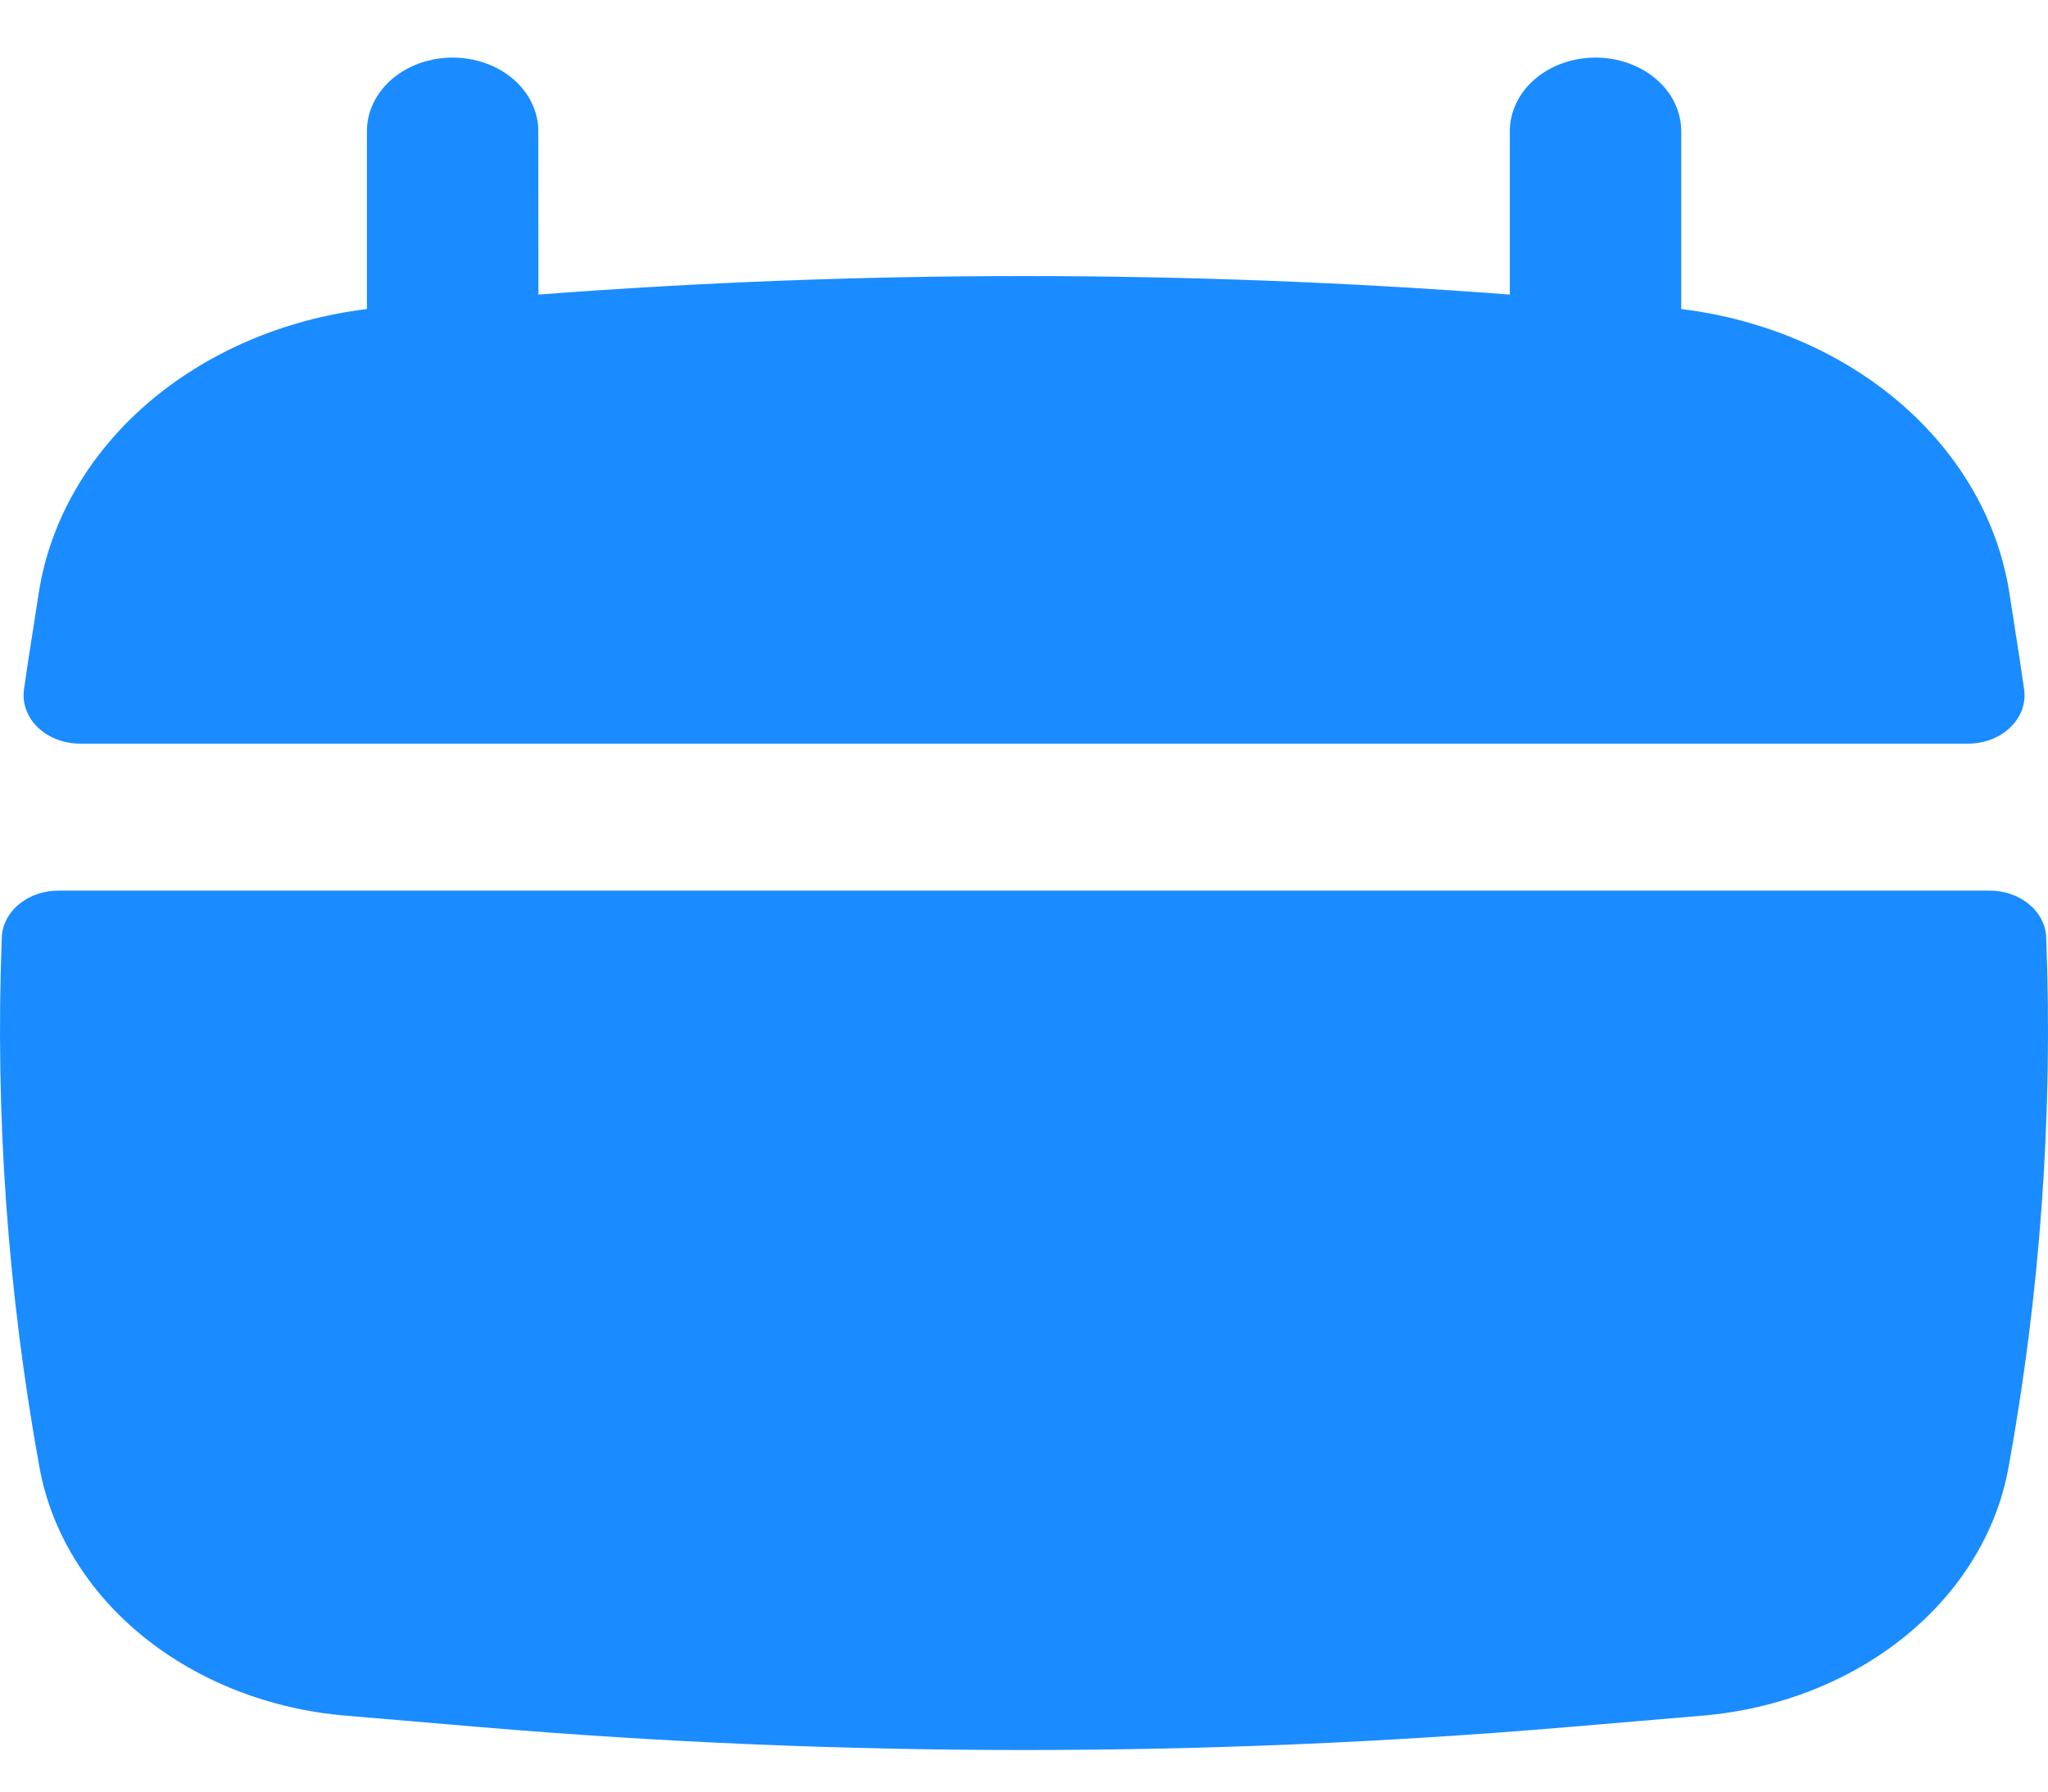
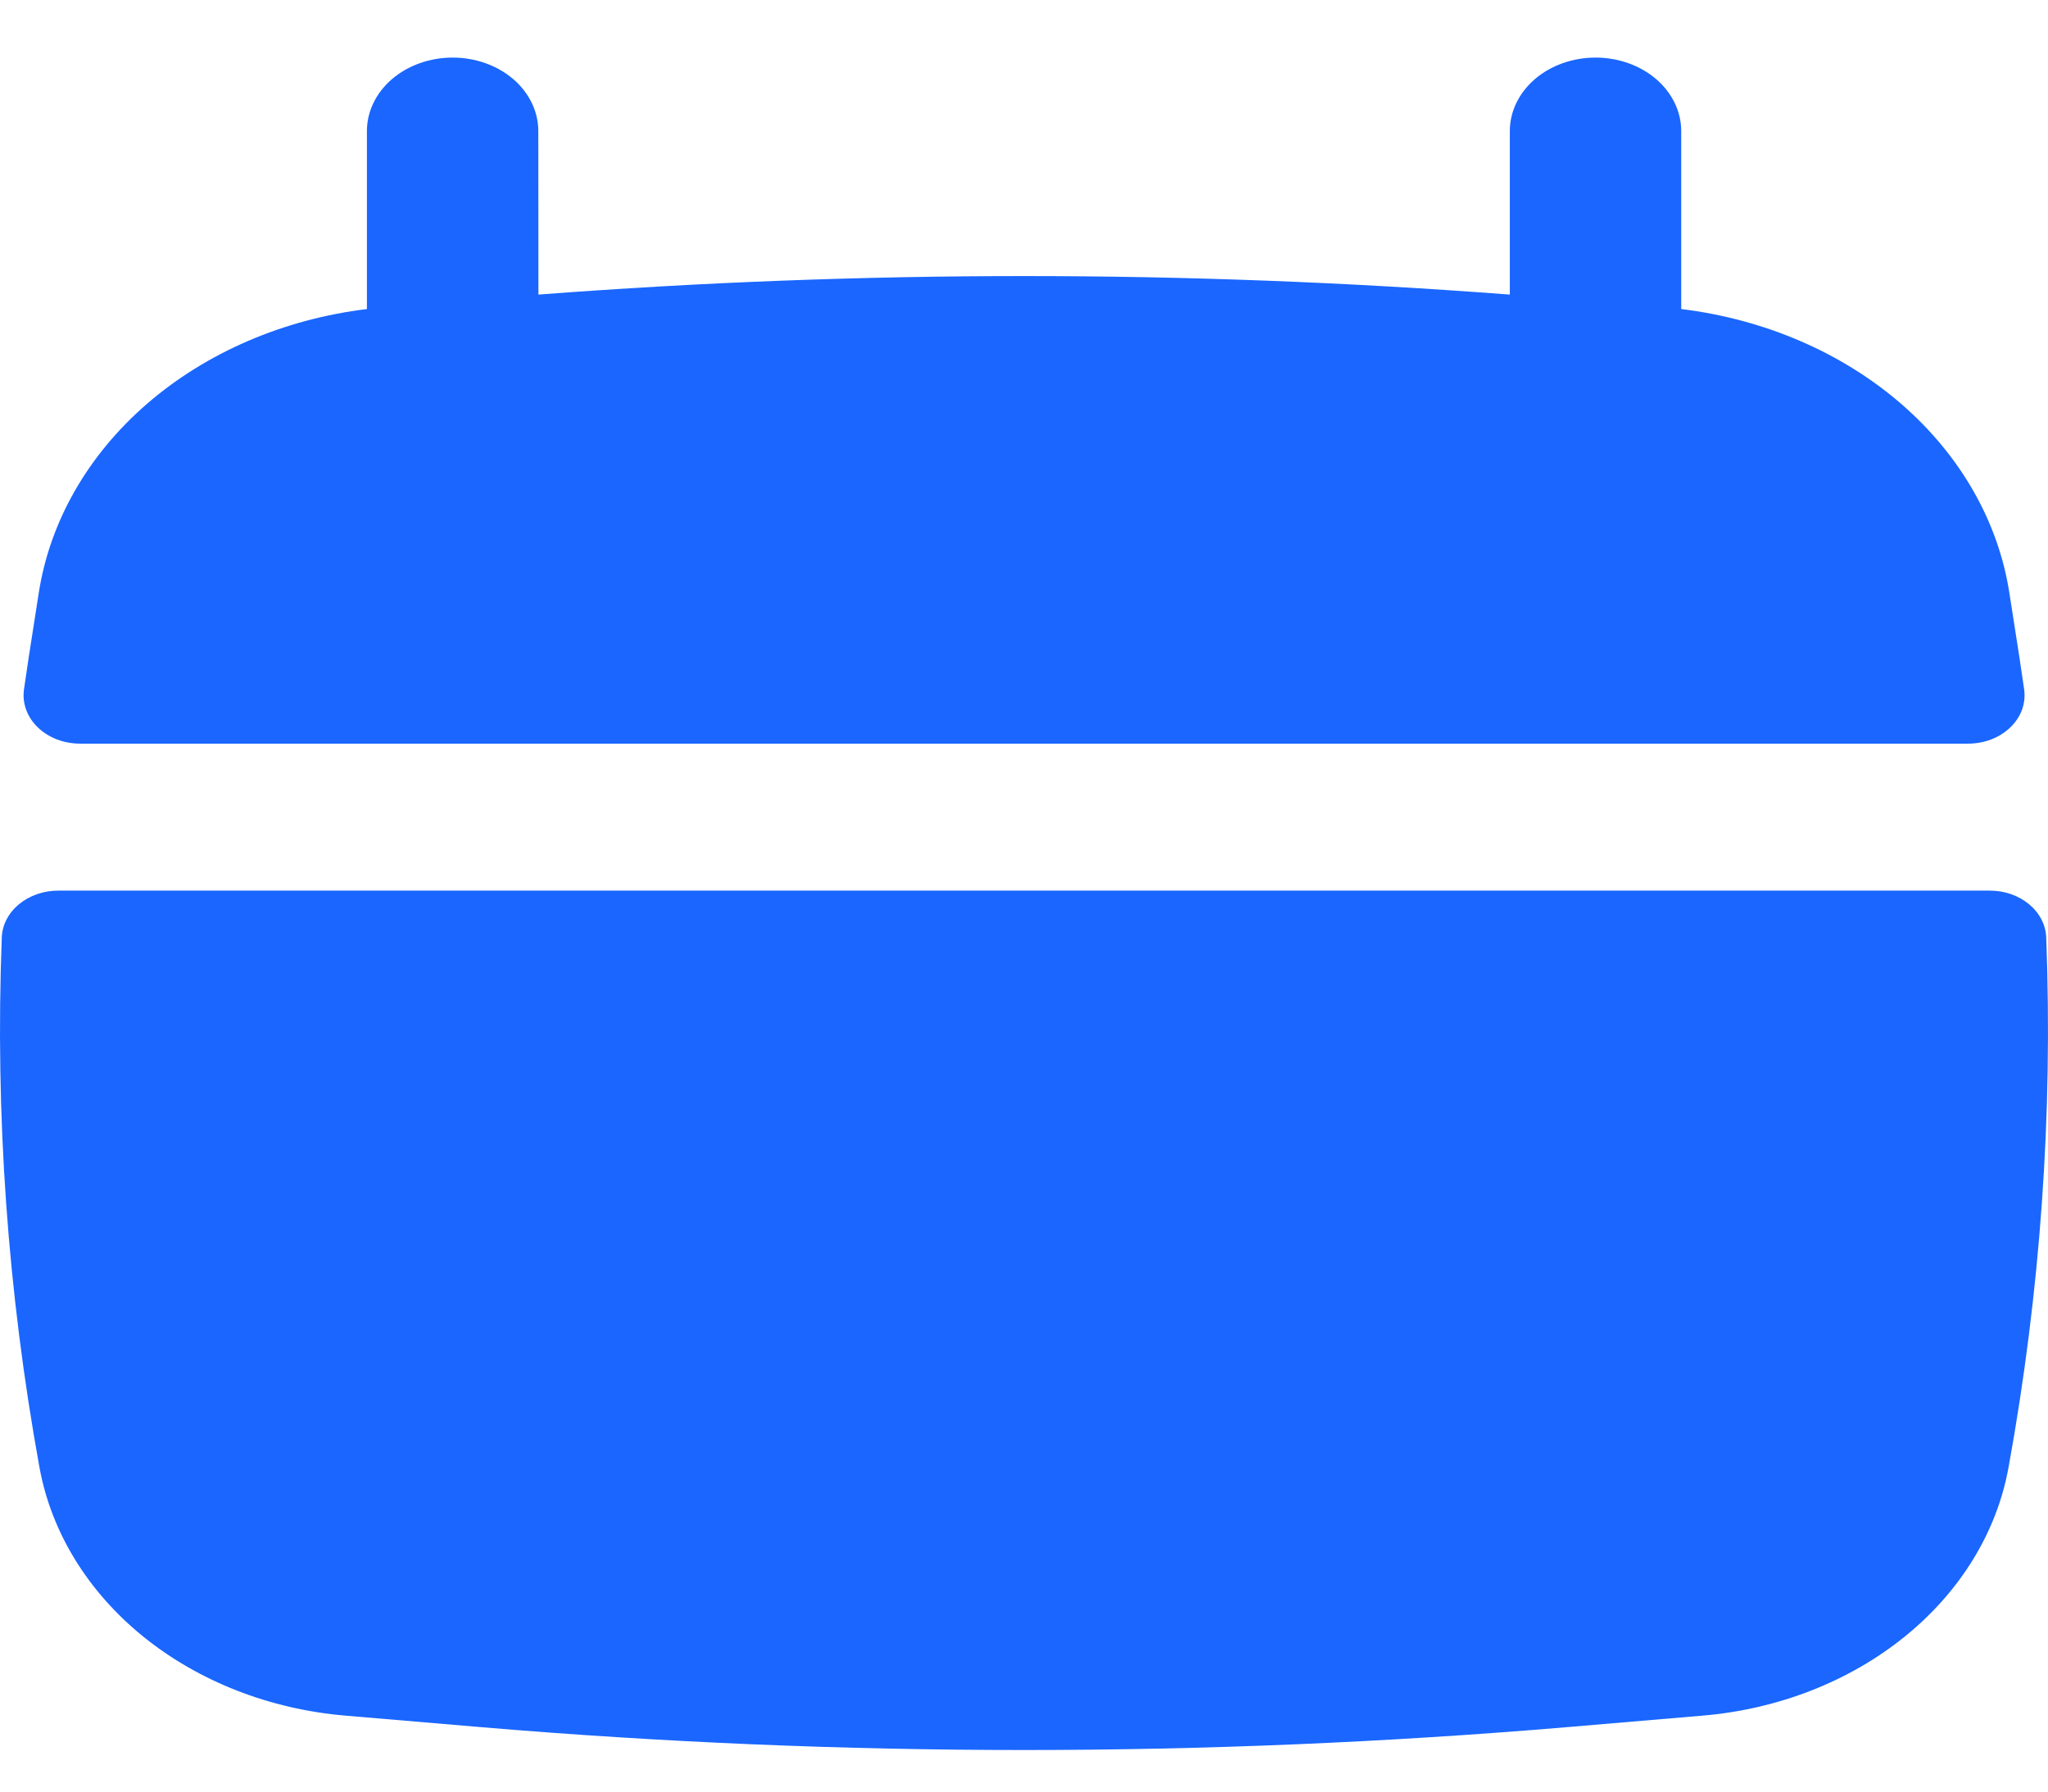
<svg xmlns="http://www.w3.org/2000/svg" width="32" height="28" viewBox="0 0 32 28" fill="none">
-   <path id="calendario-select" d="M8.411 2.049C8.411 1.744 8.27 1.452 8.019 1.236C7.768 1.021 7.427 0.9 7.072 0.9C6.717 0.9 6.376 1.021 6.125 1.236C5.874 1.452 5.733 1.744 5.733 2.049V4.83C4.43 4.989 3.224 5.509 2.298 6.31C1.372 7.112 0.777 8.152 0.605 9.271L0.449 10.271C0.423 10.439 0.398 10.609 0.374 10.779C0.36 10.886 0.372 10.993 0.41 11.095C0.447 11.197 0.51 11.291 0.593 11.37C0.676 11.45 0.778 11.513 0.891 11.557C1.005 11.6 1.128 11.622 1.253 11.622H30.749C30.874 11.622 30.997 11.6 31.111 11.557C31.225 11.513 31.326 11.45 31.409 11.37C31.492 11.291 31.555 11.197 31.593 11.095C31.63 10.993 31.642 10.886 31.628 10.779C31.603 10.611 31.579 10.439 31.553 10.271L31.397 9.271C31.225 8.152 30.63 7.112 29.704 6.31C28.778 5.509 27.572 4.989 26.269 4.83V2.049C26.269 1.744 26.128 1.452 25.877 1.236C25.626 1.021 25.285 0.9 24.93 0.9C24.575 0.9 24.234 1.021 23.983 1.236C23.732 1.452 23.591 1.744 23.591 2.049V4.604C18.541 4.218 13.462 4.218 8.413 4.604L8.411 2.049ZM31.972 14.649C31.964 14.452 31.867 14.266 31.702 14.13C31.536 13.994 31.316 13.918 31.087 13.919H0.914C0.685 13.918 0.464 13.994 0.299 14.13C0.133 14.266 0.036 14.452 0.028 14.649C-0.078 17.42 0.119 20.195 0.617 22.935C0.801 23.945 1.37 24.873 2.235 25.575C3.101 26.277 4.214 26.713 5.399 26.813L7.529 26.994C13.163 27.469 18.837 27.469 24.471 26.994L26.601 26.813C27.787 26.713 28.899 26.277 29.765 25.575C30.631 24.873 31.2 23.945 31.383 22.935C31.881 20.195 32.078 17.42 31.972 14.649Z" fill="#1a8cff" />
+   <path id="calendario-select" d="M8.411 2.049C8.411 1.744 8.27 1.452 8.019 1.236C7.768 1.021 7.427 0.9 7.072 0.9C6.717 0.9 6.376 1.021 6.125 1.236C5.874 1.452 5.733 1.744 5.733 2.049V4.83C4.43 4.989 3.224 5.509 2.298 6.31C1.372 7.112 0.777 8.152 0.605 9.271L0.449 10.271C0.423 10.439 0.398 10.609 0.374 10.779C0.36 10.886 0.372 10.993 0.41 11.095C0.447 11.197 0.51 11.291 0.593 11.37C0.676 11.45 0.778 11.513 0.891 11.557C1.005 11.6 1.128 11.622 1.253 11.622H30.749C30.874 11.622 30.997 11.6 31.111 11.557C31.225 11.513 31.326 11.45 31.409 11.37C31.492 11.291 31.555 11.197 31.593 11.095C31.63 10.993 31.642 10.886 31.628 10.779C31.603 10.611 31.579 10.439 31.553 10.271L31.397 9.271C31.225 8.152 30.63 7.112 29.704 6.31C28.778 5.509 27.572 4.989 26.269 4.83V2.049C26.269 1.744 26.128 1.452 25.877 1.236C25.626 1.021 25.285 0.9 24.93 0.9C24.575 0.9 24.234 1.021 23.983 1.236C23.732 1.452 23.591 1.744 23.591 2.049V4.604C18.541 4.218 13.462 4.218 8.413 4.604L8.411 2.049ZM31.972 14.649C31.964 14.452 31.867 14.266 31.702 14.13C31.536 13.994 31.316 13.918 31.087 13.919H0.914C0.685 13.918 0.464 13.994 0.299 14.13C0.133 14.266 0.036 14.452 0.028 14.649C-0.078 17.42 0.119 20.195 0.617 22.935C0.801 23.945 1.37 24.873 2.235 25.575C3.101 26.277 4.214 26.713 5.399 26.813L7.529 26.994C13.163 27.469 18.837 27.469 24.471 26.994L26.601 26.813C27.787 26.713 28.899 26.277 29.765 25.575C30.631 24.873 31.2 23.945 31.383 22.935C31.881 20.195 32.078 17.42 31.972 14.649Z" fill="hsl(220, 100%, 55%)" />
</svg>
